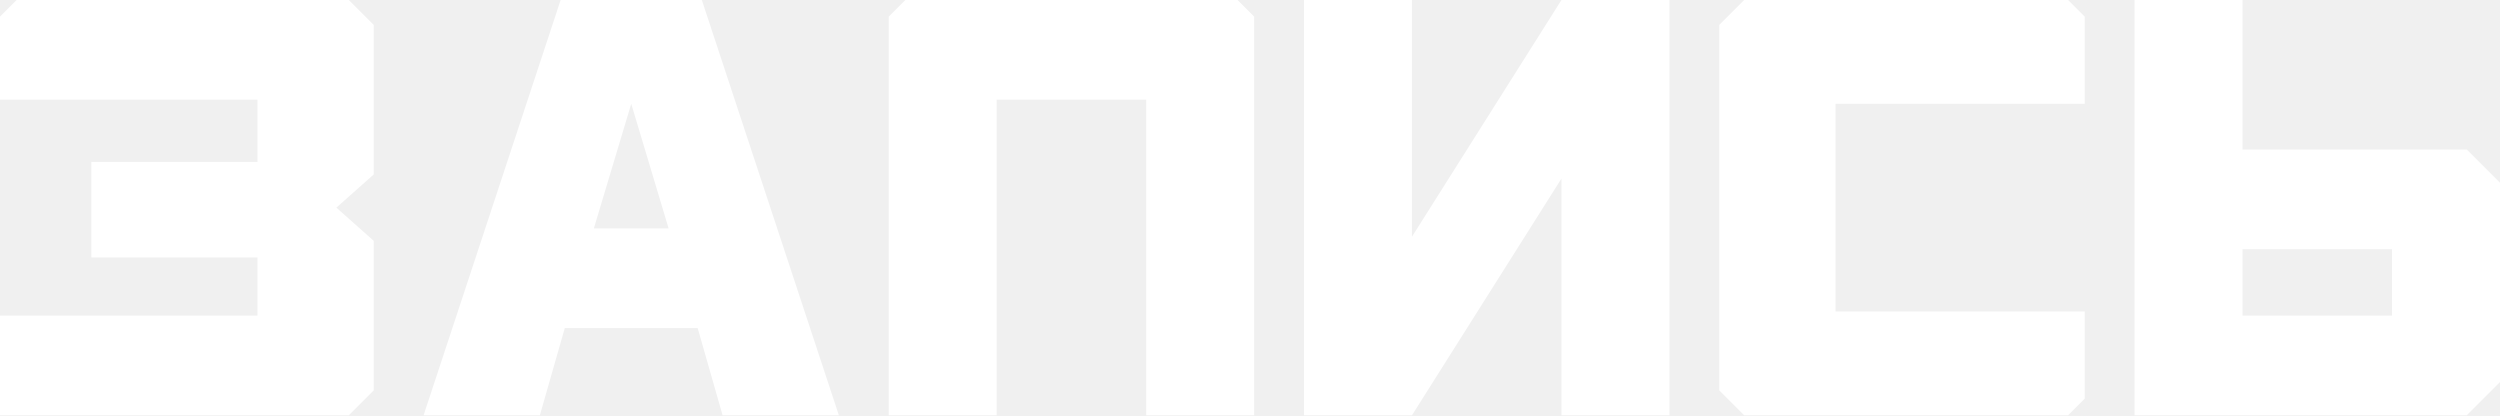
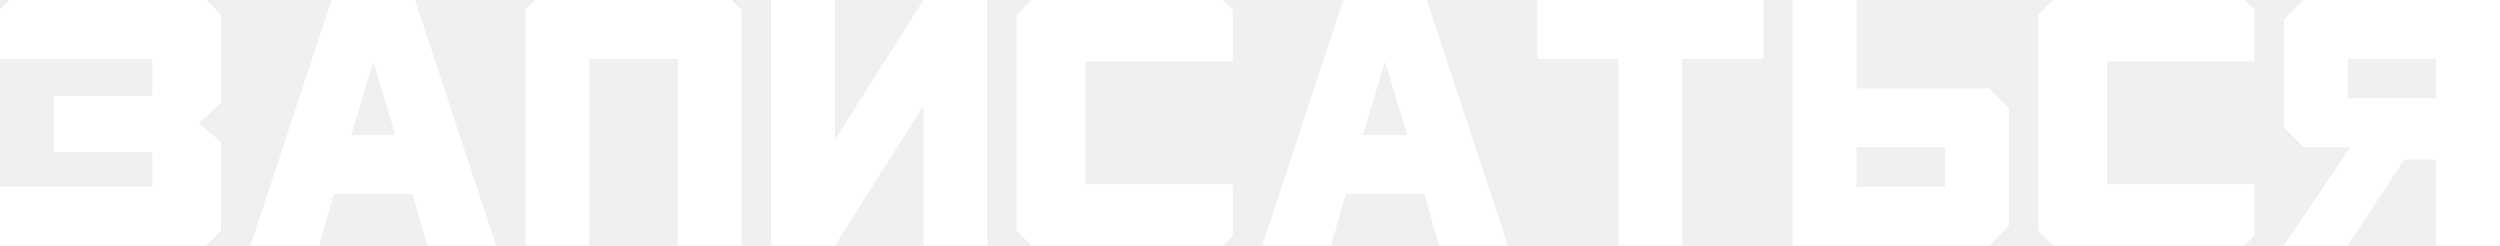
- <svg xmlns="http://www.w3.org/2000/svg" viewBox="0 0 602 100">
+ <svg xmlns="http://www.w3.org/2000/svg" viewBox="0 0 1018 100">
  <g fill="#fff" fill-rule="evenodd">
    <path data-letter="З" transform="translate(0)" d="M4 0H84L90 6V42L81 50L90 58V94L84 100H0V76H62V62H22V39H62V24H0V4Z" />
    <path data-letter="А" transform="translate(102)" d="M0 100 33 0H67L100 100H72L66 79H34L28 100ZM41 55H59L50 25Z" />
    <path data-letter="П" transform="translate(214)" d="M0 100V4L4 0H84L88 4V100H62V24H26V100Z" />
    <path data-letter="И" transform="translate(314)" d="M0 0H26V57L62 0H88V100H62V43L26 100H0Z" />
    <path data-letter="С" transform="translate(414)" d="M6 0H84L88 4V25H28V75H88V96L84 100H6L0 94V6Z" />
-     <path data-letter="Ь" transform="translate(514)" d="M0 0H26V36H80L88 44V92L80 100H0ZM26 60V76H62V60Z" />
+     <path data-letter="А" transform="translate(514)" d="M0 100 33 0H67L100 100H72L66 79H34L28 100ZM41 55H59L50 25Z" />
+     <path data-letter="Т" transform="translate(626)" d="M0 0H92V24H59V100H33V24H0Z" />
+     <path data-letter="Ь" transform="translate(730)" d="M0 0H26V36H80L88 44V92L80 100H0ZM26 60V76H62V60Z" />
+     <path data-letter="С" transform="translate(830)" d="M6 0H84L88 4V25H28V75H88V96L84 100H6L0 94V6Z" />
+     <path data-letter="Я" transform="translate(930)" d="M8 0H88V100H62V65H49L26 100H0L27 60 8 60 0 52V8ZM26 24V40H62V24Z" />
  </g>
</svg>
